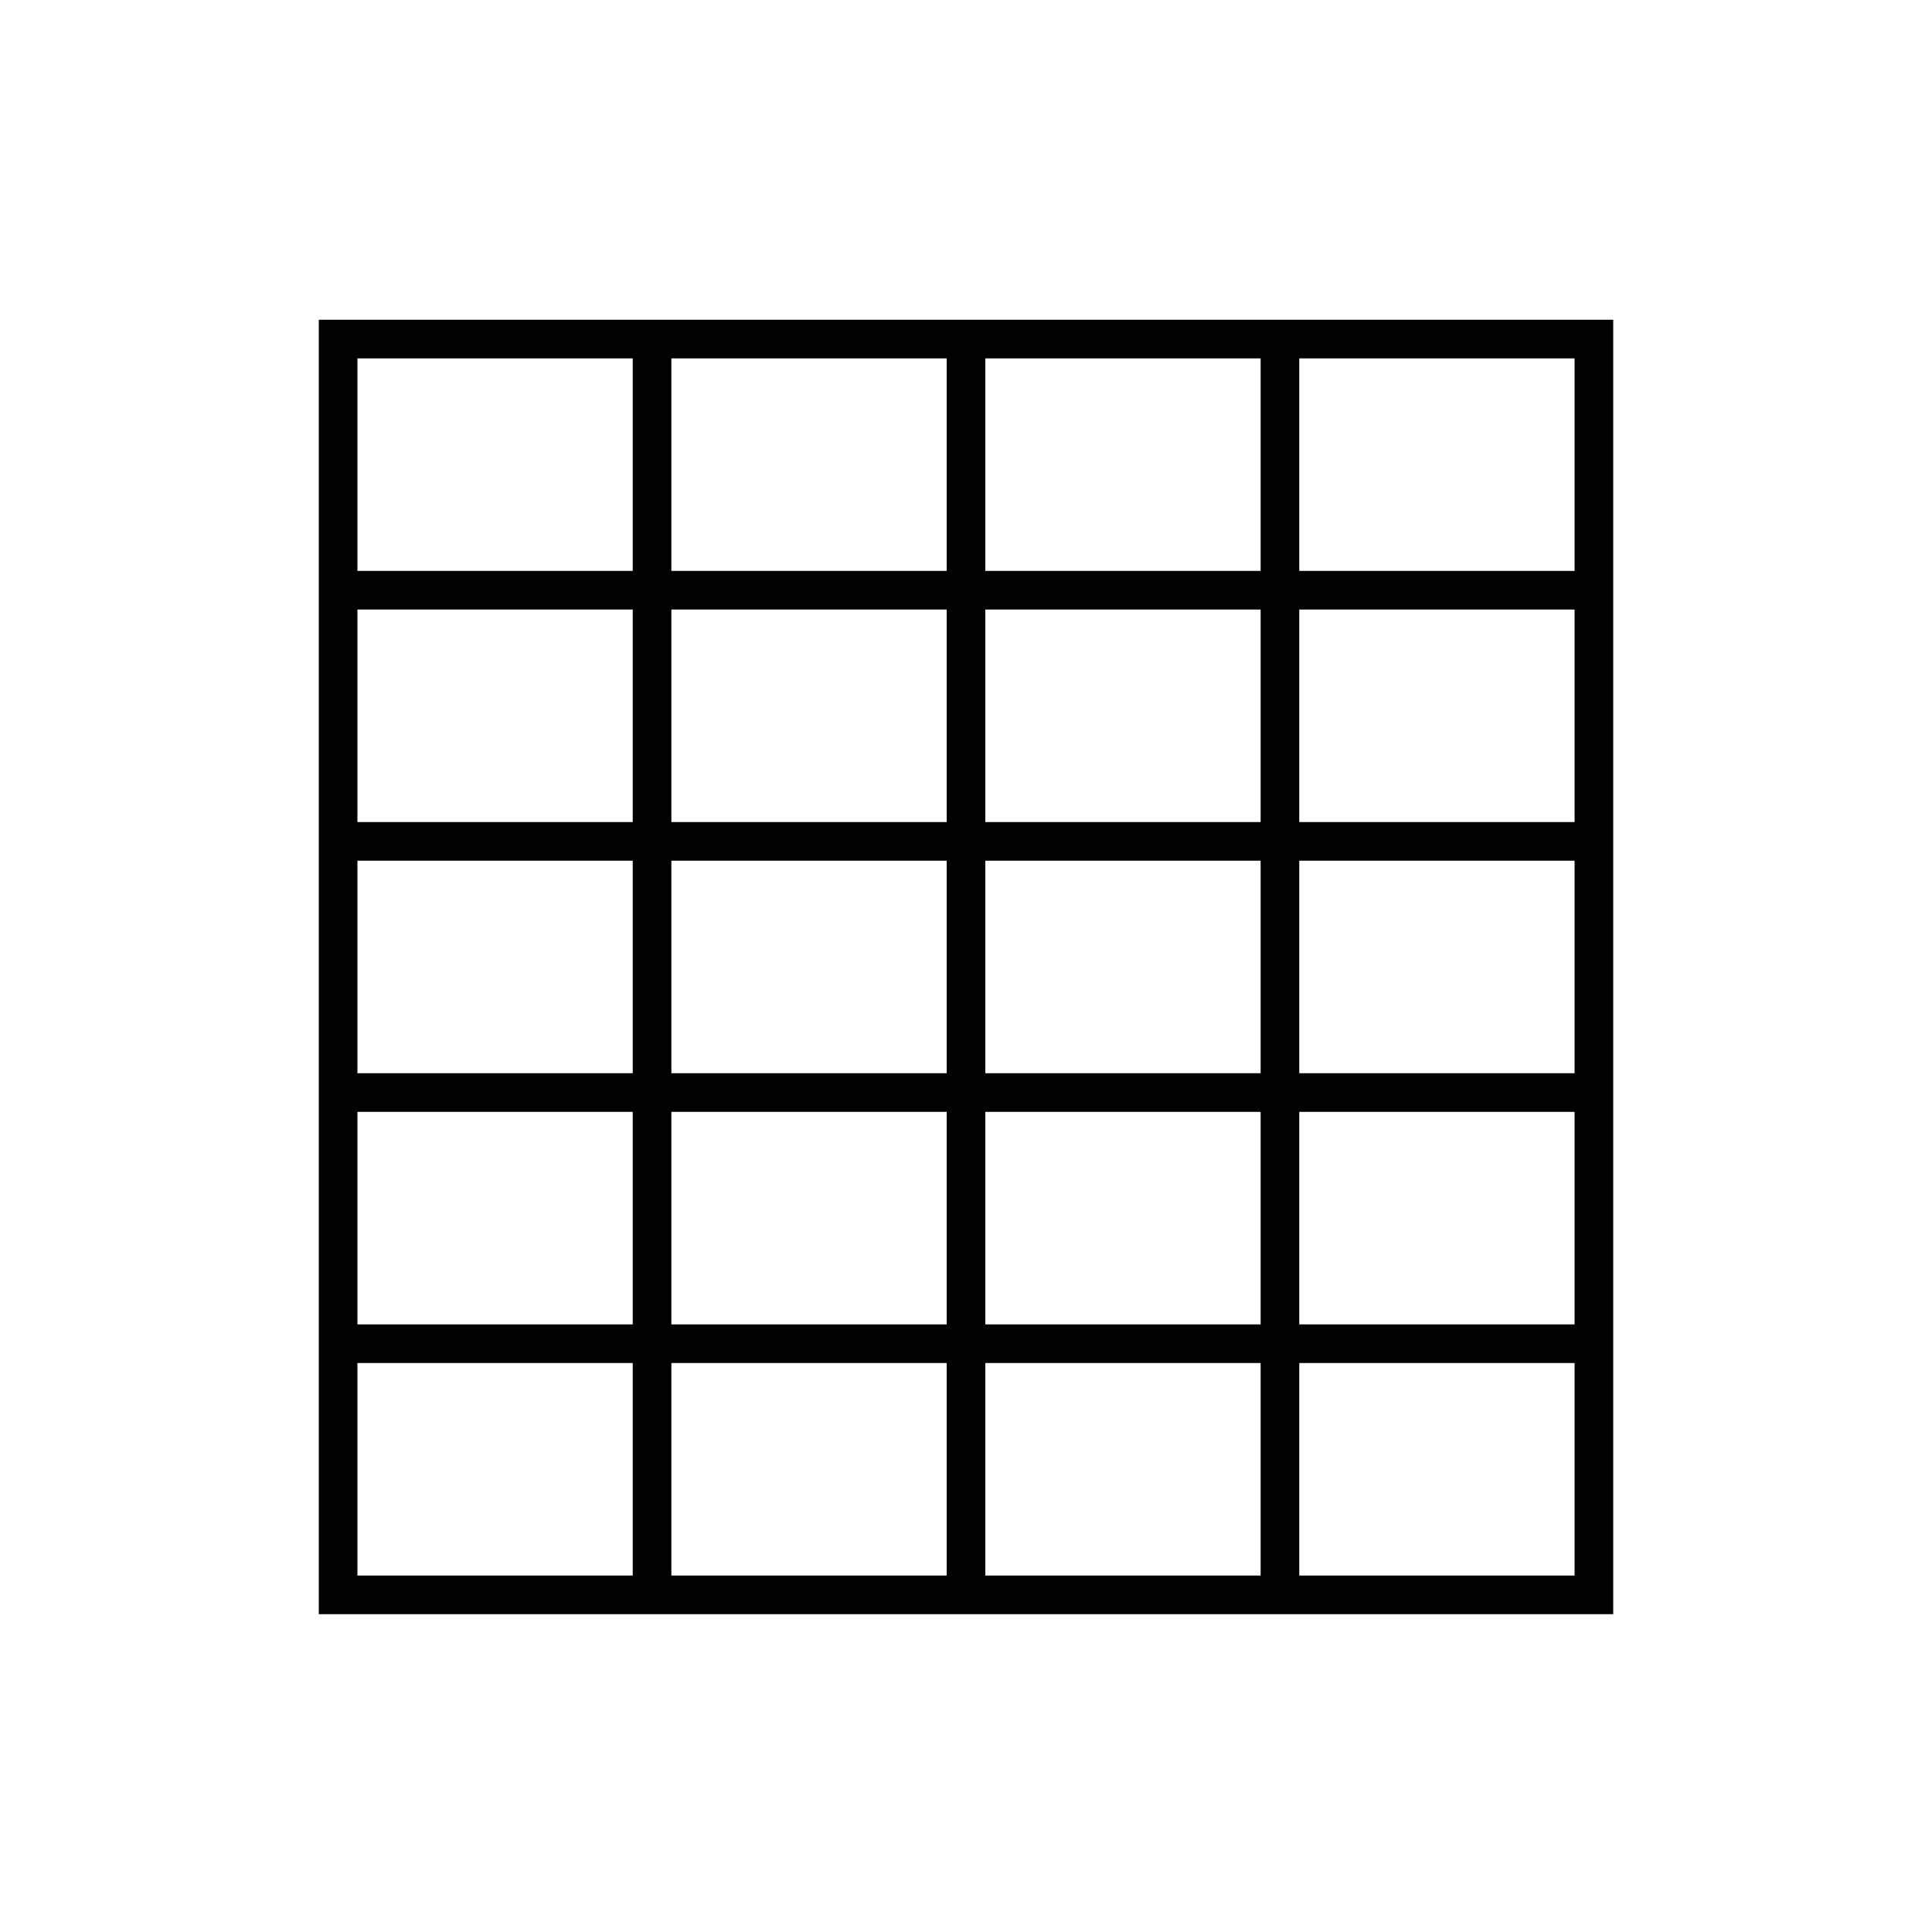
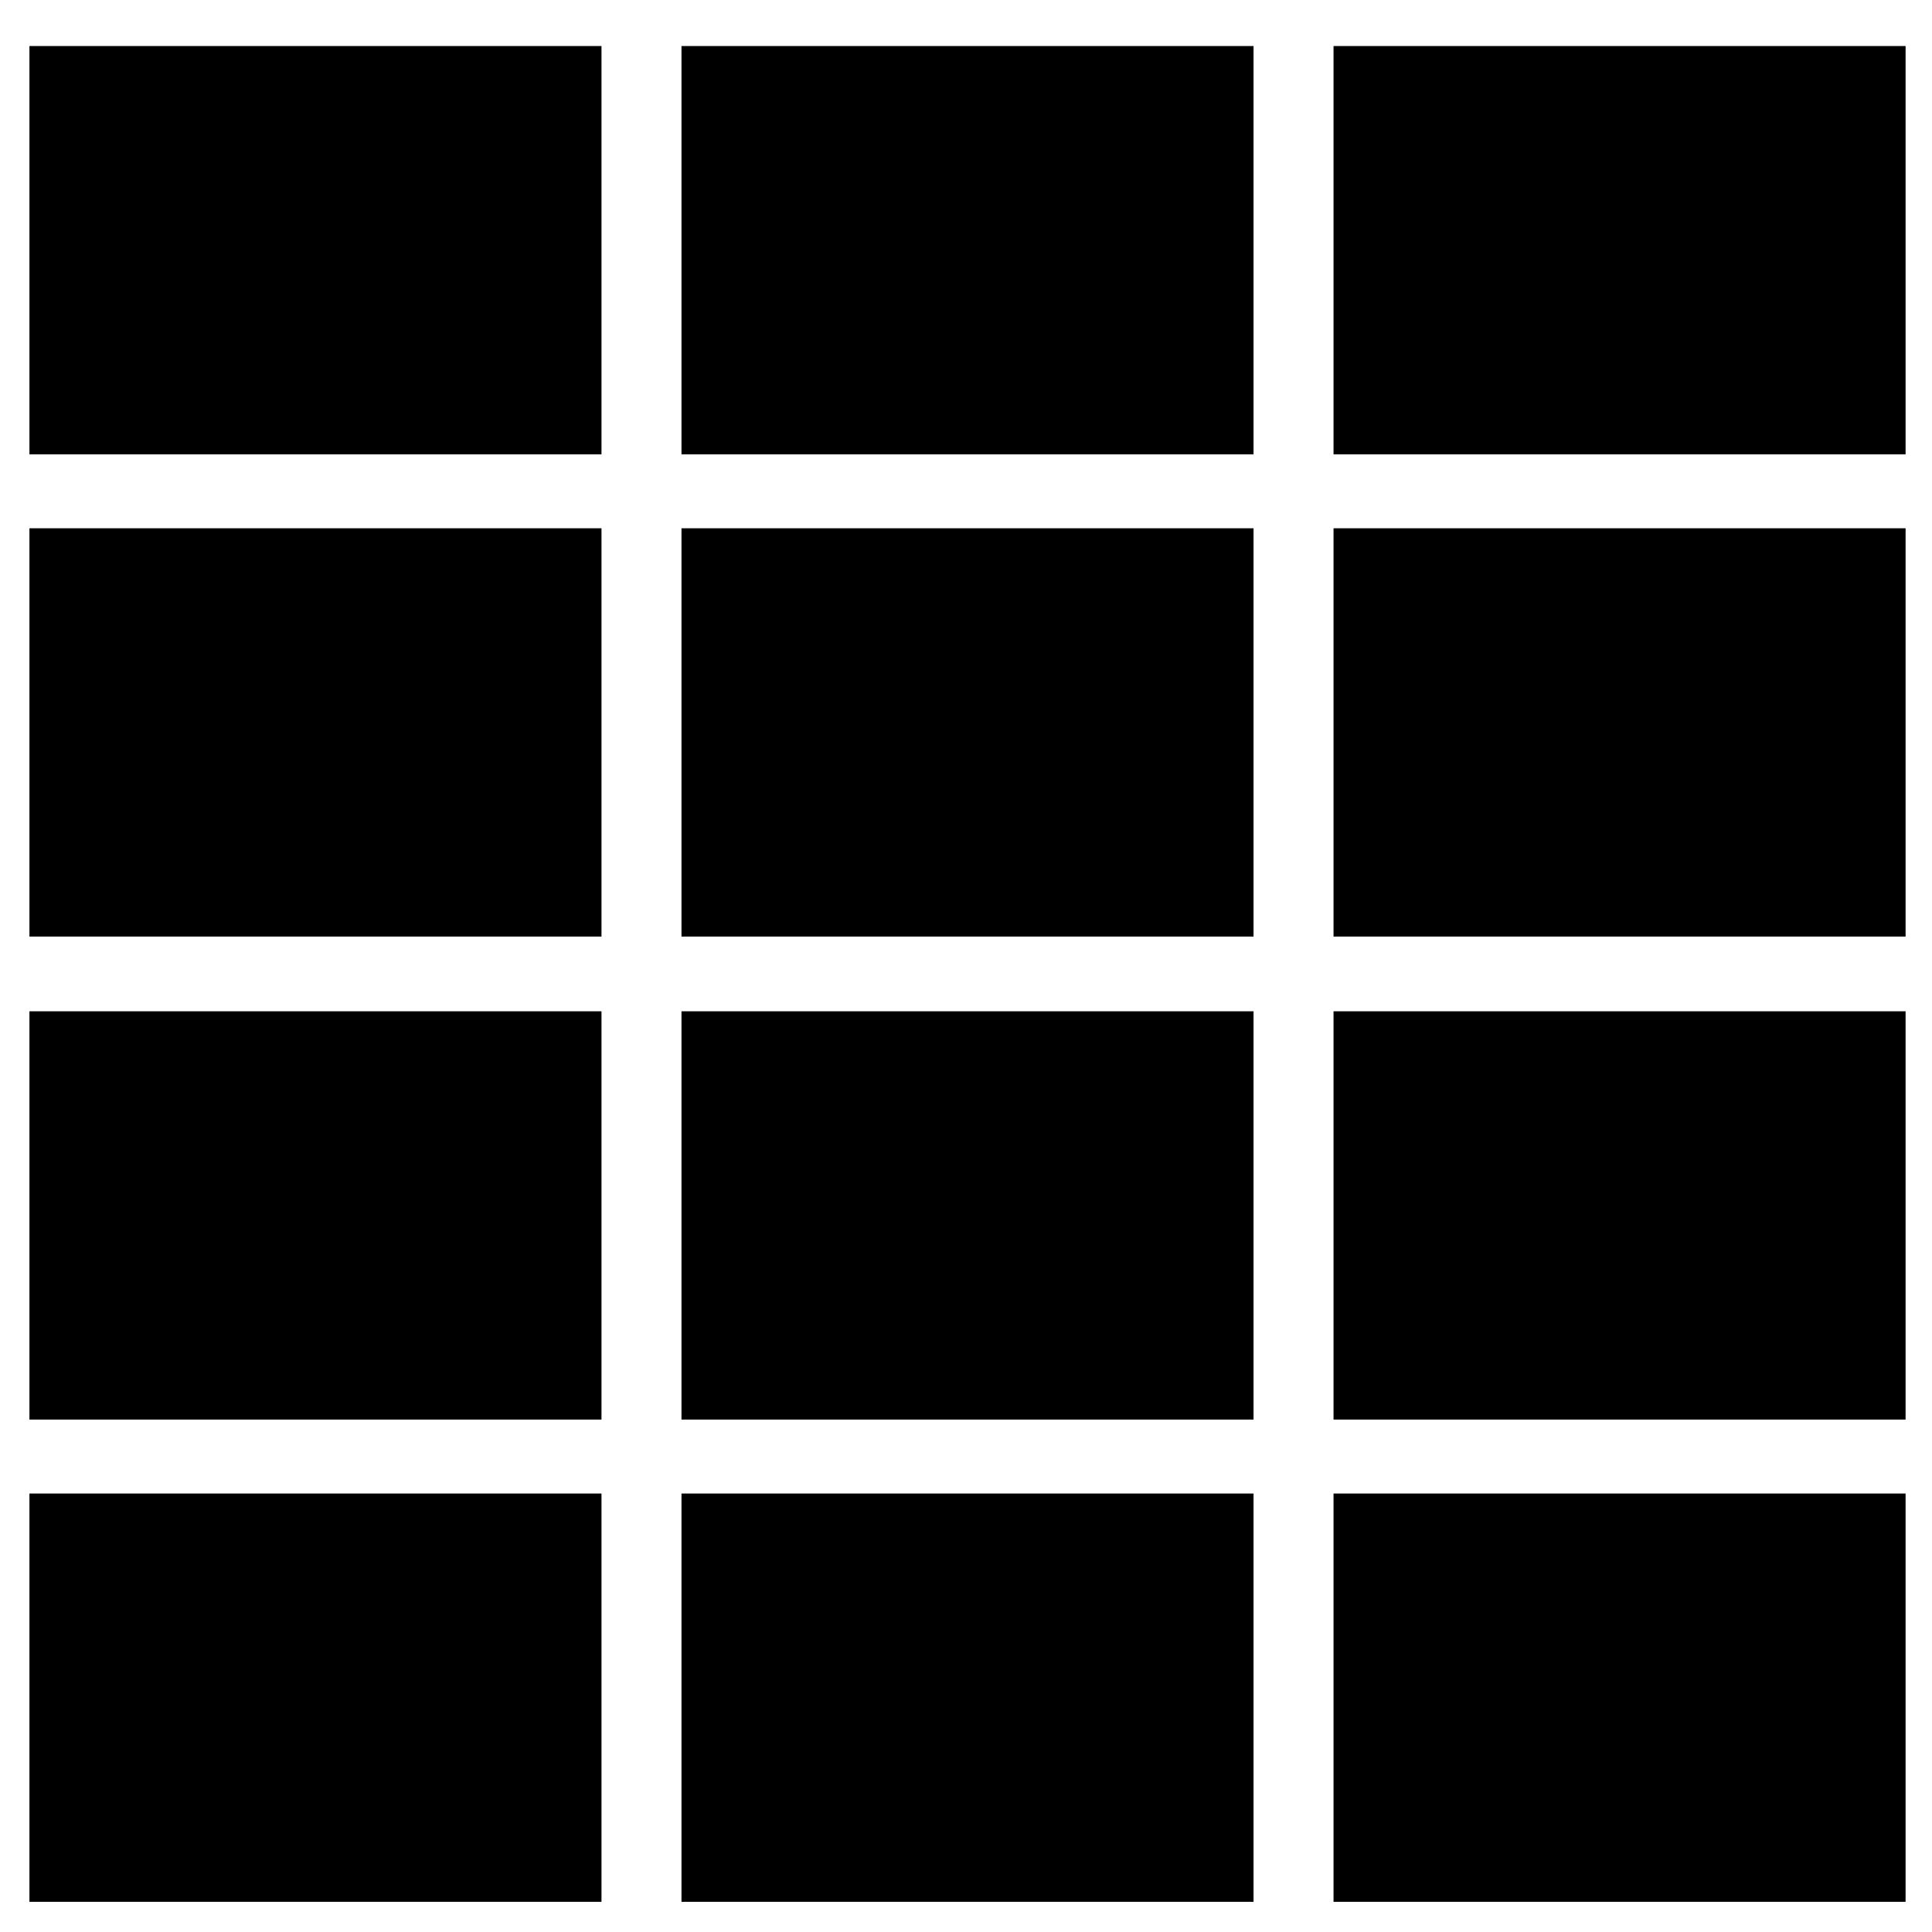
- <svg xmlns="http://www.w3.org/2000/svg" enable-background="new 0 0 200 200" height="200" viewBox="0 0 200 200" width="200">
-   <path d="m33 33.1v134h134v-134zm130 26h-28.5v-22h28.5zm-61 30h28.5v22h-28.5zm-4 22h-28.5v-22h28.5zm4-26v-22h28.5v22zm0-26v-22h28.5v22zm-4 0h-28.5v-22h28.5zm0 4v22h-28.5v-22zm-32.5 22h-28.5v-22h28.5zm0 4v22h-28.5v-22zm0 26v22h-28.5v-22zm4 0h28.5v22h-28.5zm28.5 26v22h-28.5v-22zm4 0h28.5v22h-28.5zm0-4v-22h28.5v22zm32.5-22h28.5v22h-28.5zm0-4v-22h28.5v22zm0-26v-22h28.5v22zm-69-48v22h-28.5v-22zm-28.5 104h28.5v22h-28.5zm97.5 22v-22h28.5v22z" fill="#020202" />
+ <svg xmlns="http://www.w3.org/2000/svg" height="256" width="256" viewBox="0 0 256 256">
+   <path d="m176.7 134h75.8v54.1h-75.8zm-10.6 54.1h-75.8v-54.1h75.8zm10.6-64v-54.1h75.8v54.1zm0-63.9v-54.1h75.8v54.1zm-10.6 0h-75.8v-54.1h75.8zm0 9.8v54.1h-75.8v-54.1zm-86.4 54.1h-75.8v-54.1h75.8zm0 9.9v54.1h-75.8v-54.1zm0 63.9v54.1h-75.8v-54.1zm10.6 0h75.8v54.1h-75.8zm86.4 54.1v-54.1h75.8v54.1zm-97-245.9v54.1h-75.8v-54.1z" />
</svg>
